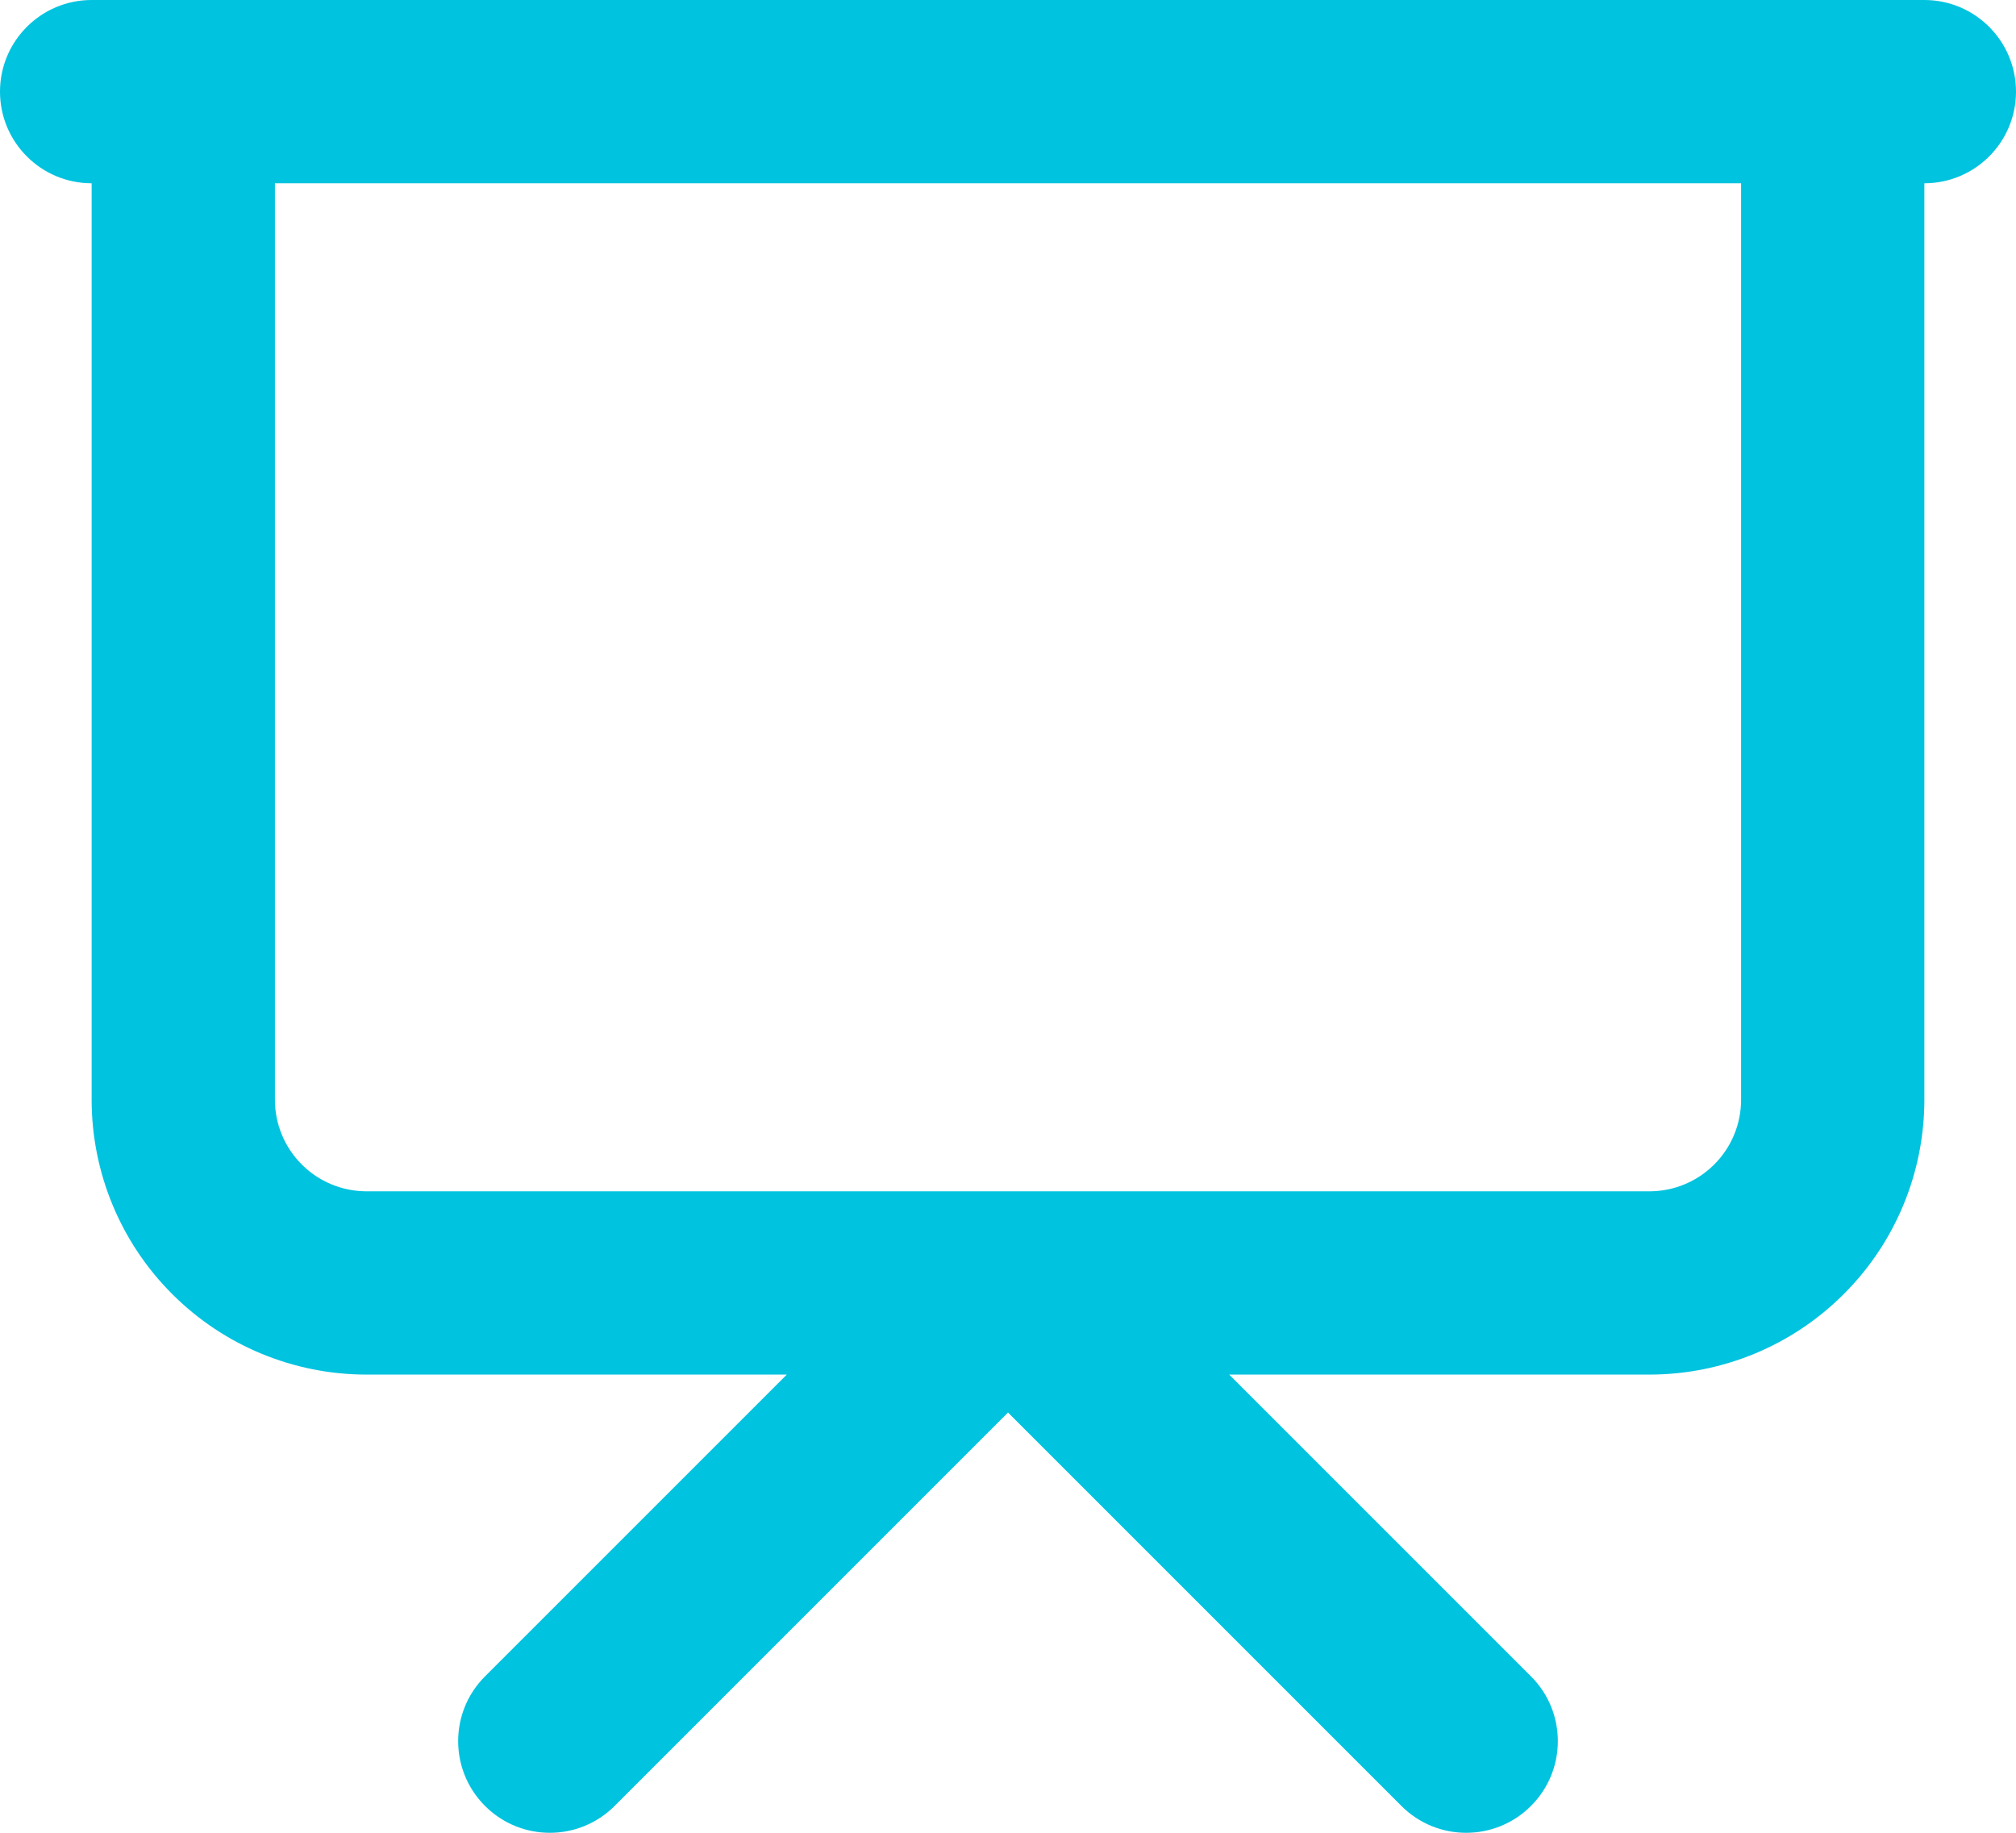
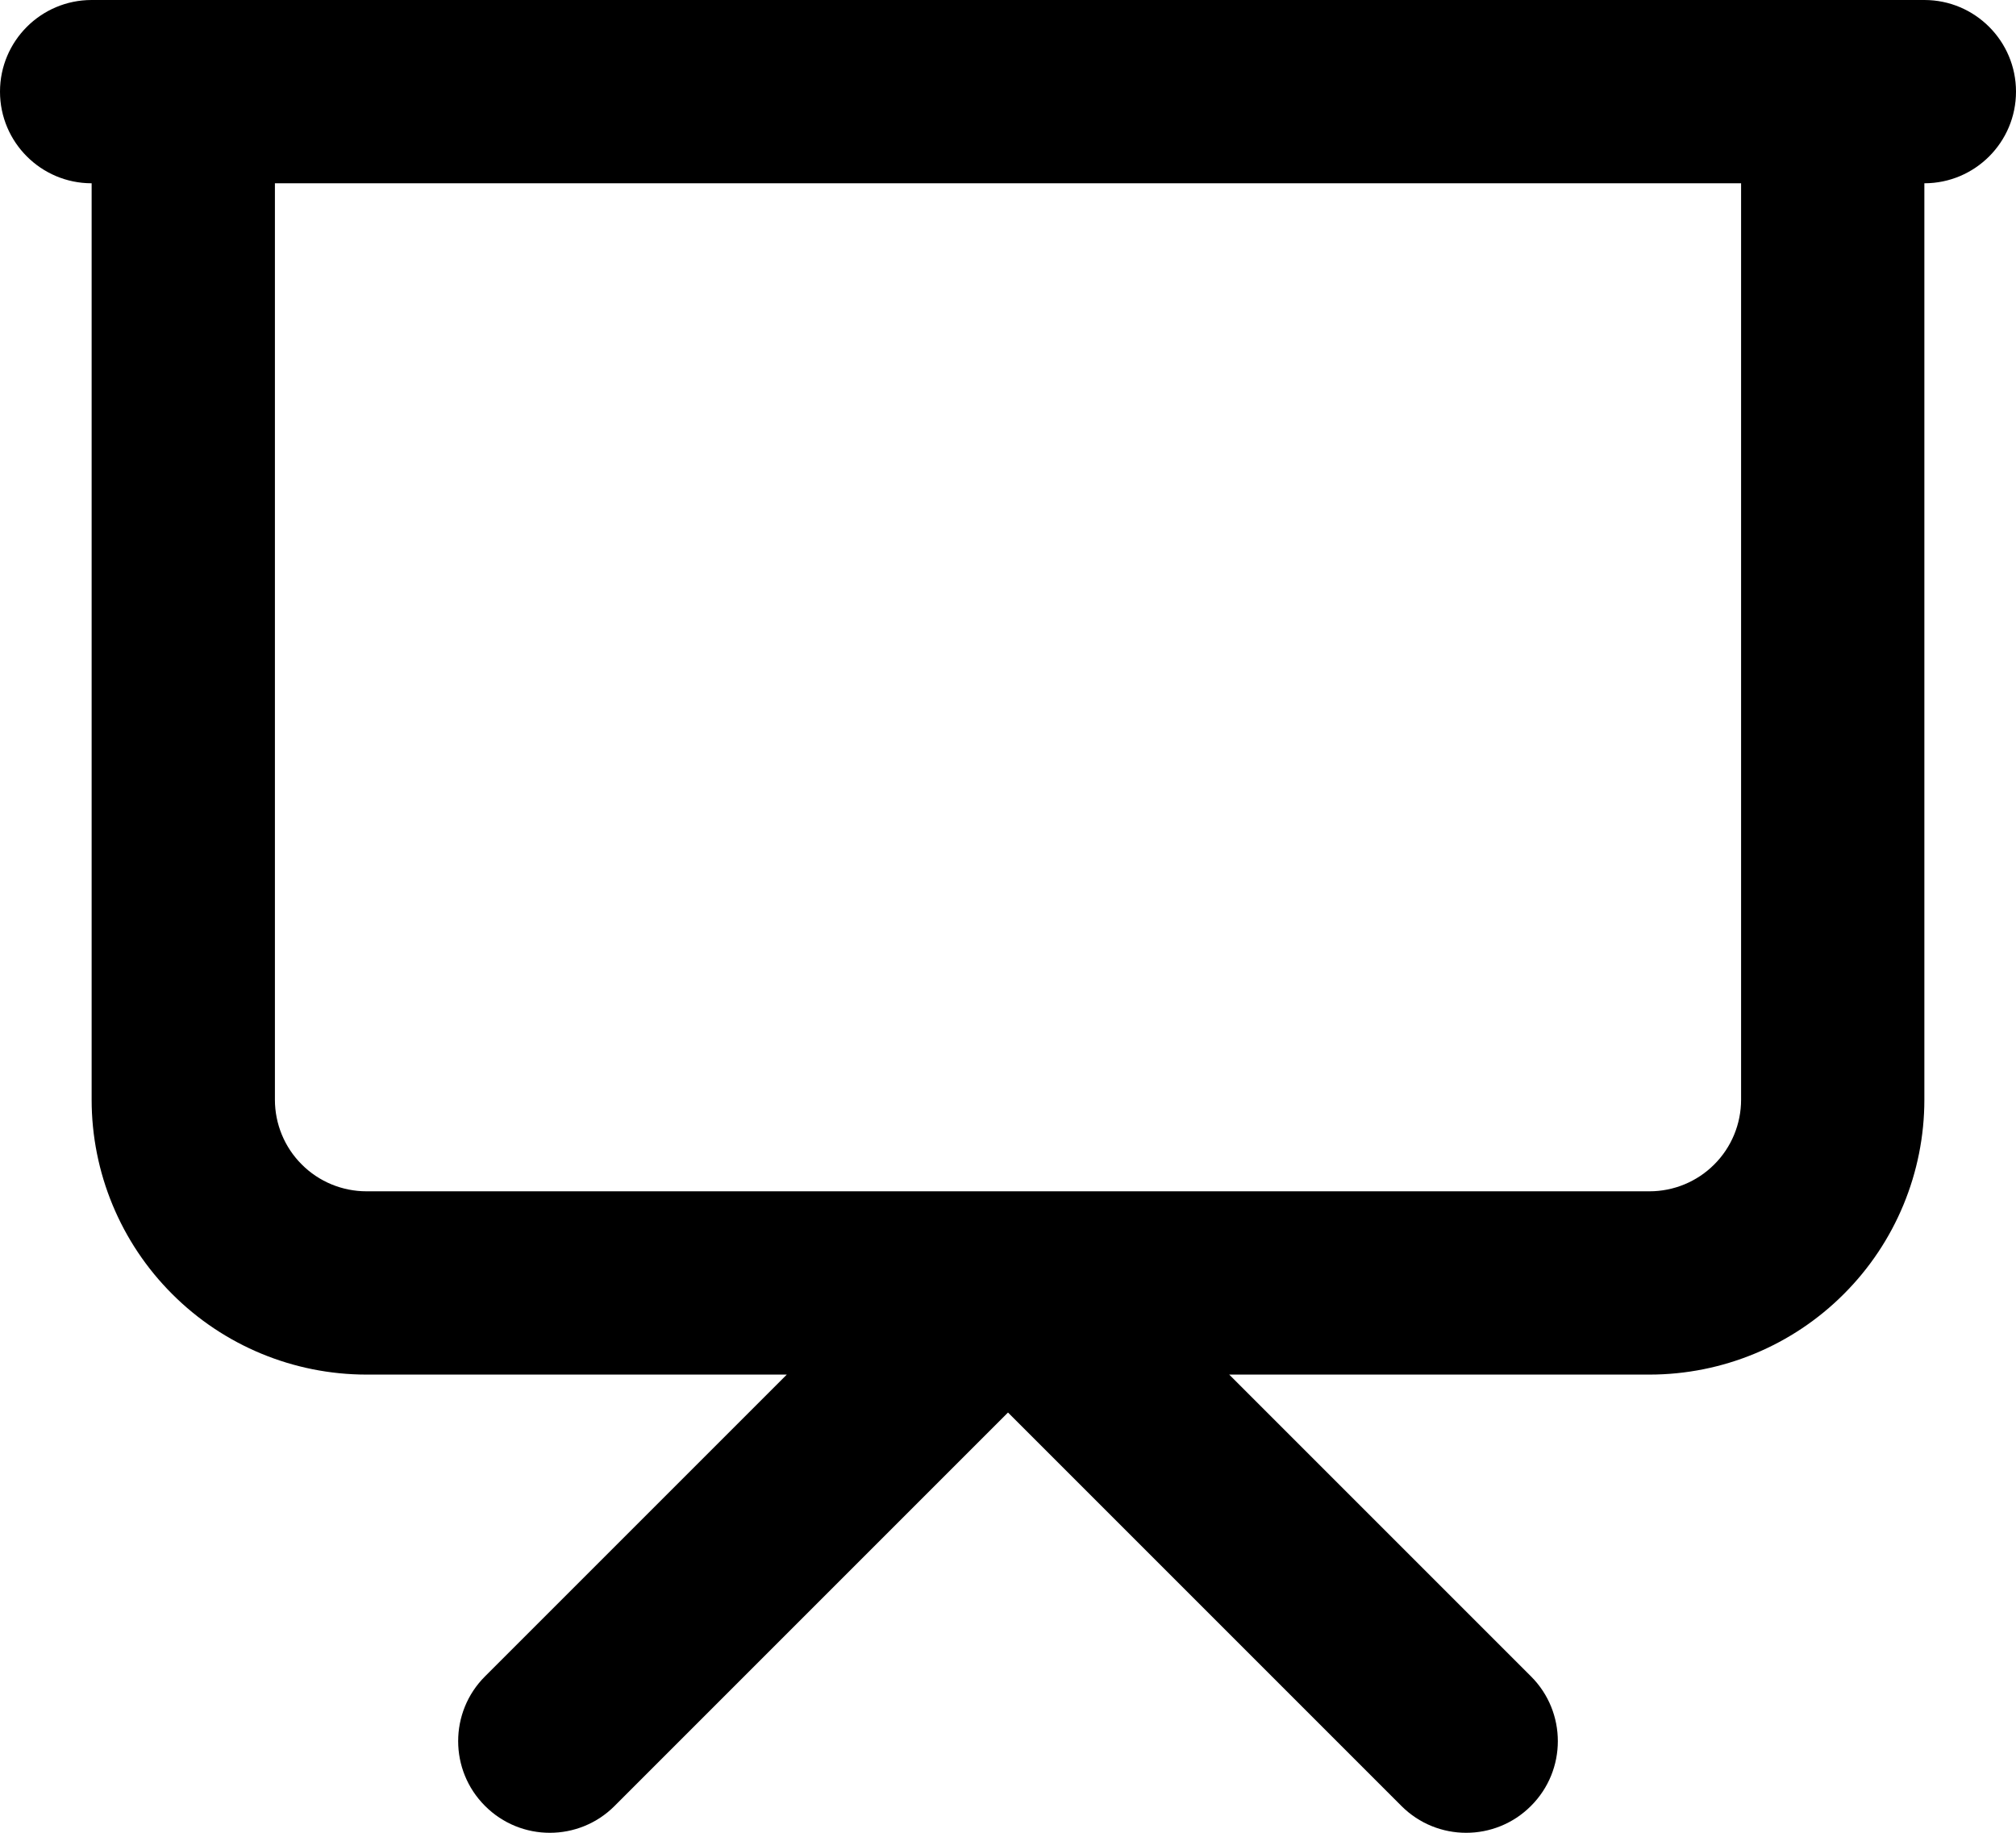
<svg xmlns="http://www.w3.org/2000/svg" width="22" height="20" viewBox="0 0 22 20" fill="none">
-   <path fill-rule="evenodd" clip-rule="evenodd" d="M0 1C0 0.448 0.448 0 1 0H21C21.552 0 22 0.448 22 1C22 1.552 21.552 2 21 2V12C21 12.796 20.684 13.559 20.121 14.121C19.559 14.684 18.796 15 18 15H13.414L16.707 18.293C17.098 18.683 17.098 19.317 16.707 19.707C16.317 20.098 15.683 20.098 15.293 19.707L11 15.414L6.707 19.707C6.317 20.098 5.683 20.098 5.293 19.707C4.902 19.317 4.902 18.683 5.293 18.293L8.586 15H4C3.204 15 2.441 14.684 1.879 14.121C1.316 13.559 1 12.796 1 12V2C0.448 2 0 1.552 0 1ZM3 2V12C3 12.265 3.105 12.52 3.293 12.707C3.48 12.895 3.735 13 4 13H18C18.265 13 18.52 12.895 18.707 12.707C18.895 12.52 19 12.265 19 12V2H3Z" fill="#00C3DF" />
+   <path fill-rule="evenodd" clip-rule="evenodd" d="M0 1C0 0.448 0.448 0 1 0H21C21.552 0 22 0.448 22 1C22 1.552 21.552 2 21 2V12C21 12.796 20.684 13.559 20.121 14.121C19.559 14.684 18.796 15 18 15H13.414L16.707 18.293C17.098 18.683 17.098 19.317 16.707 19.707C16.317 20.098 15.683 20.098 15.293 19.707L11 15.414L6.707 19.707C6.317 20.098 5.683 20.098 5.293 19.707C4.902 19.317 4.902 18.683 5.293 18.293L8.586 15H4C3.204 15 2.441 14.684 1.879 14.121C1.316 13.559 1 12.796 1 12V2C0.448 2 0 1.552 0 1ZM3 2V12C3 12.265 3.105 12.52 3.293 12.707C3.48 12.895 3.735 13 4 13H18C18.265 13 18.52 12.895 18.707 12.707C18.895 12.52 19 12.265 19 12V2H3Z" fill="currentColor" />
</svg>
